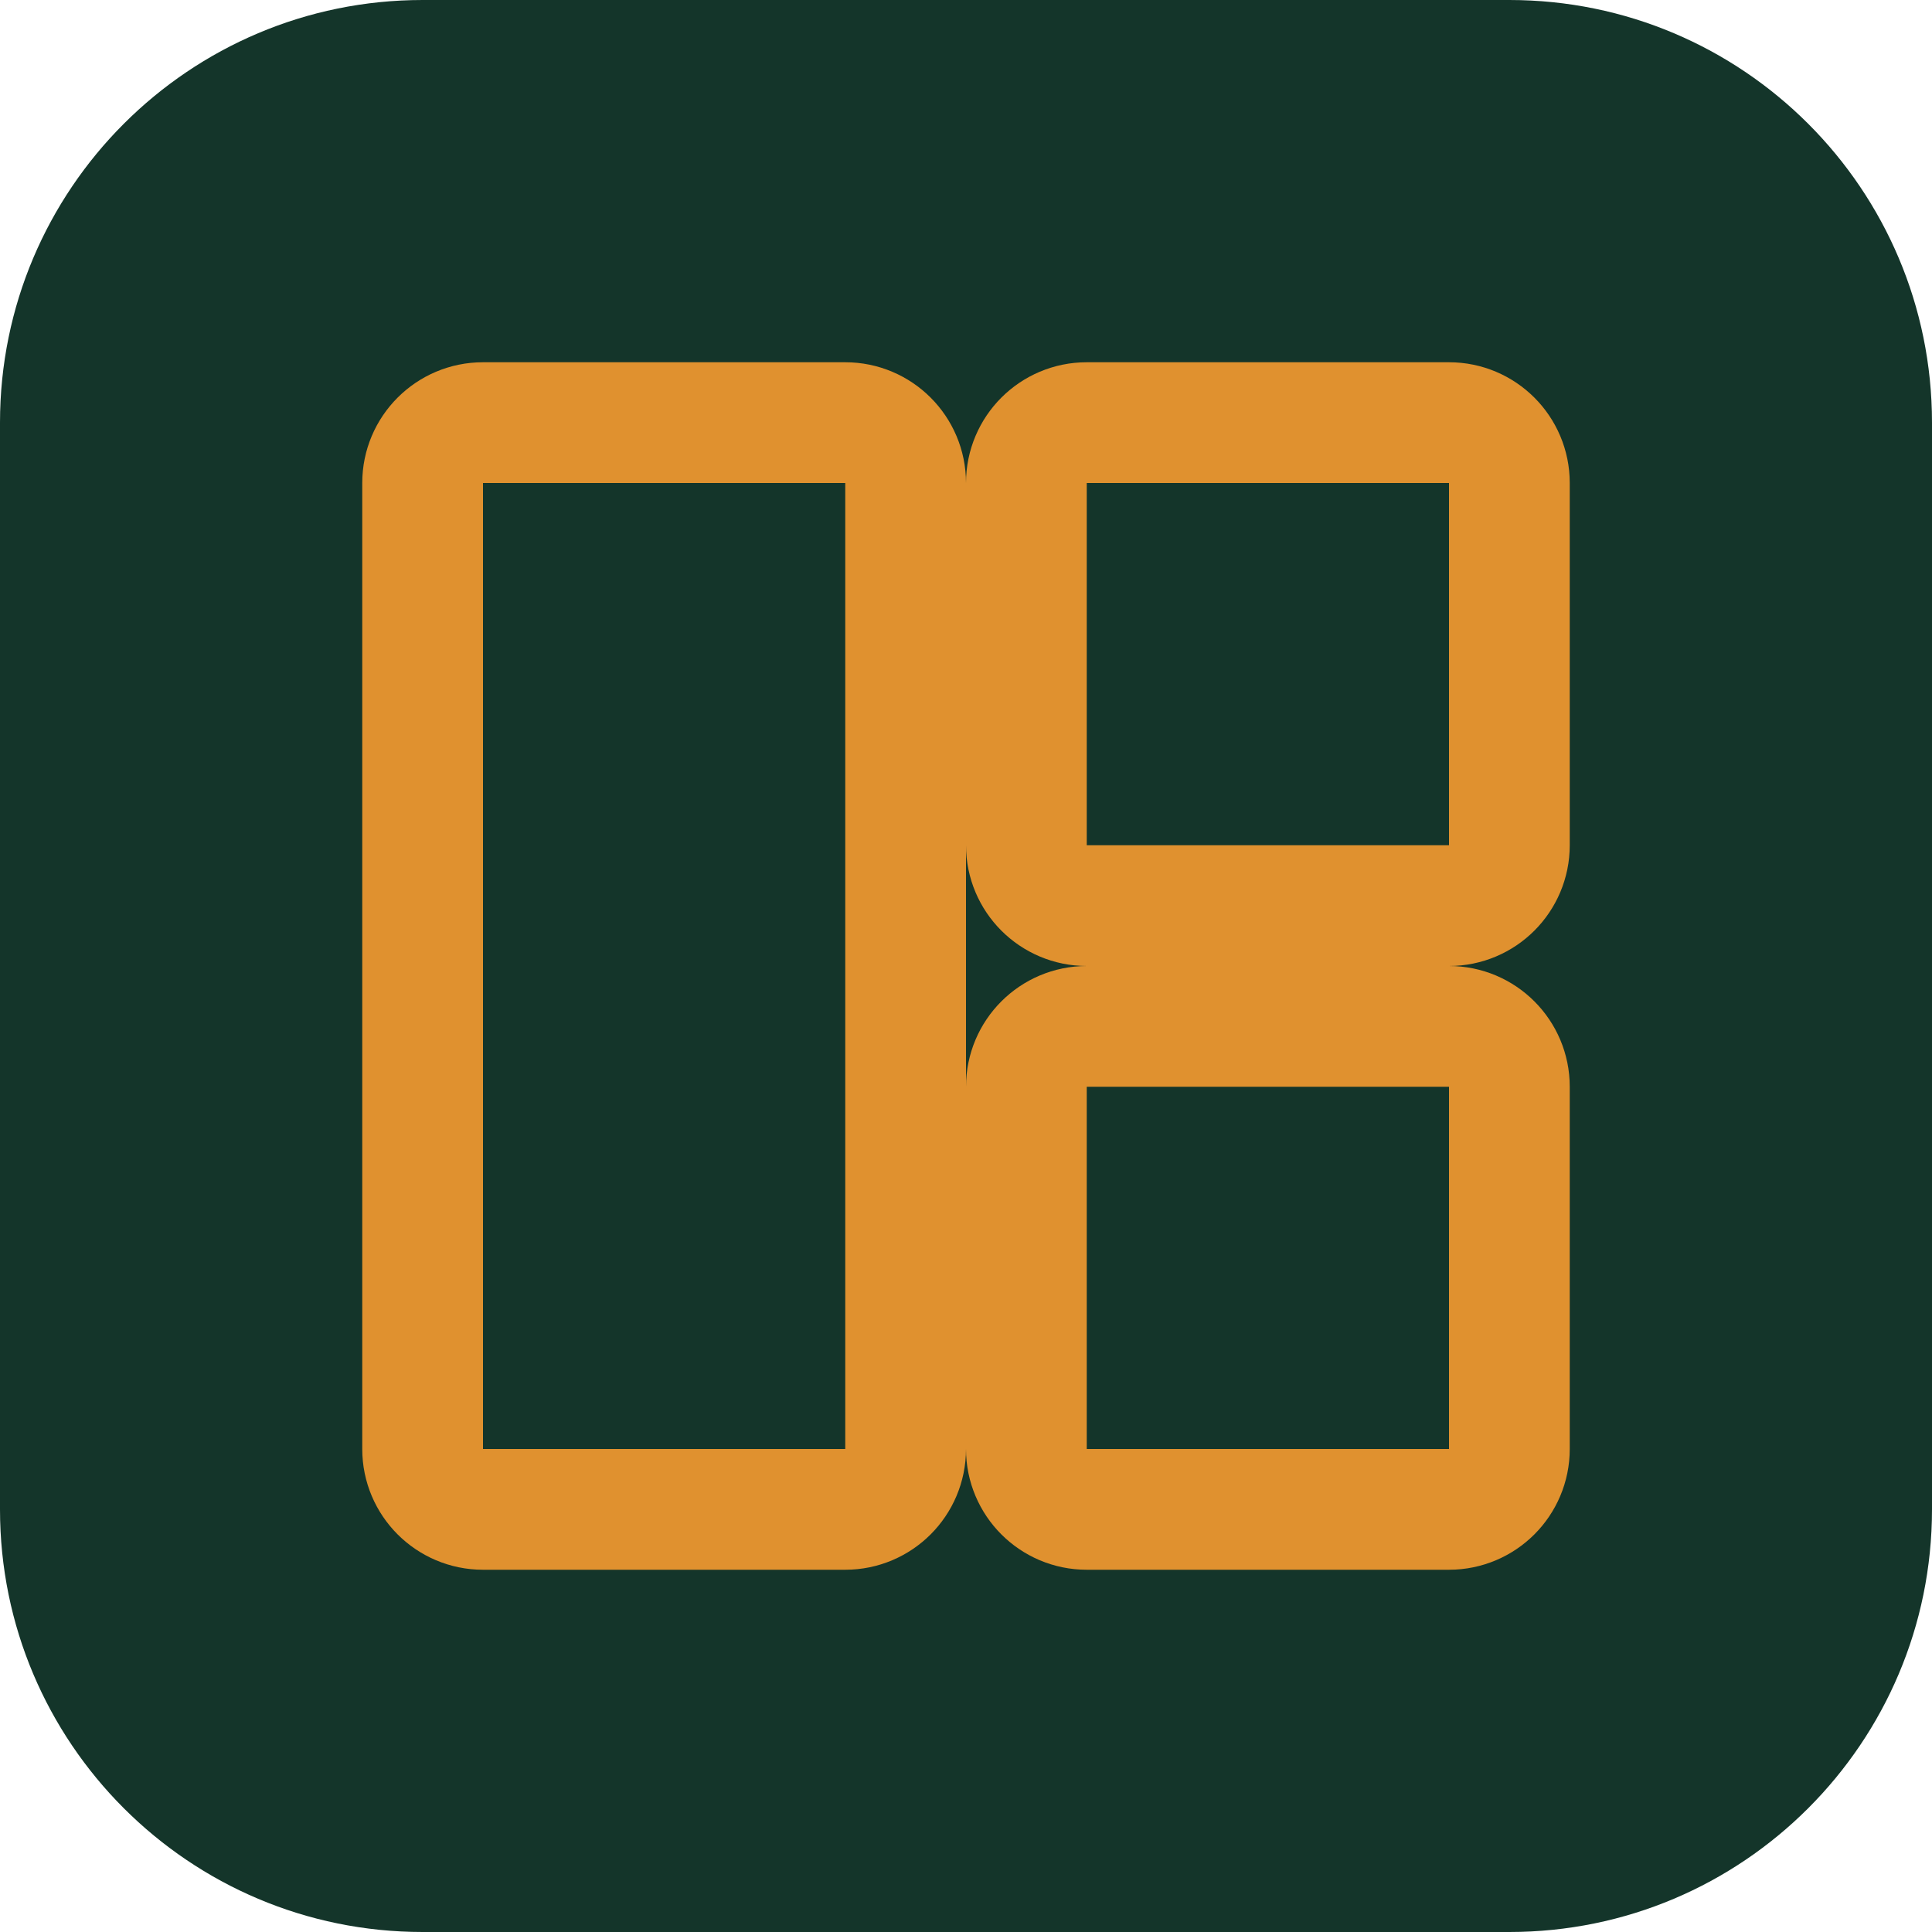
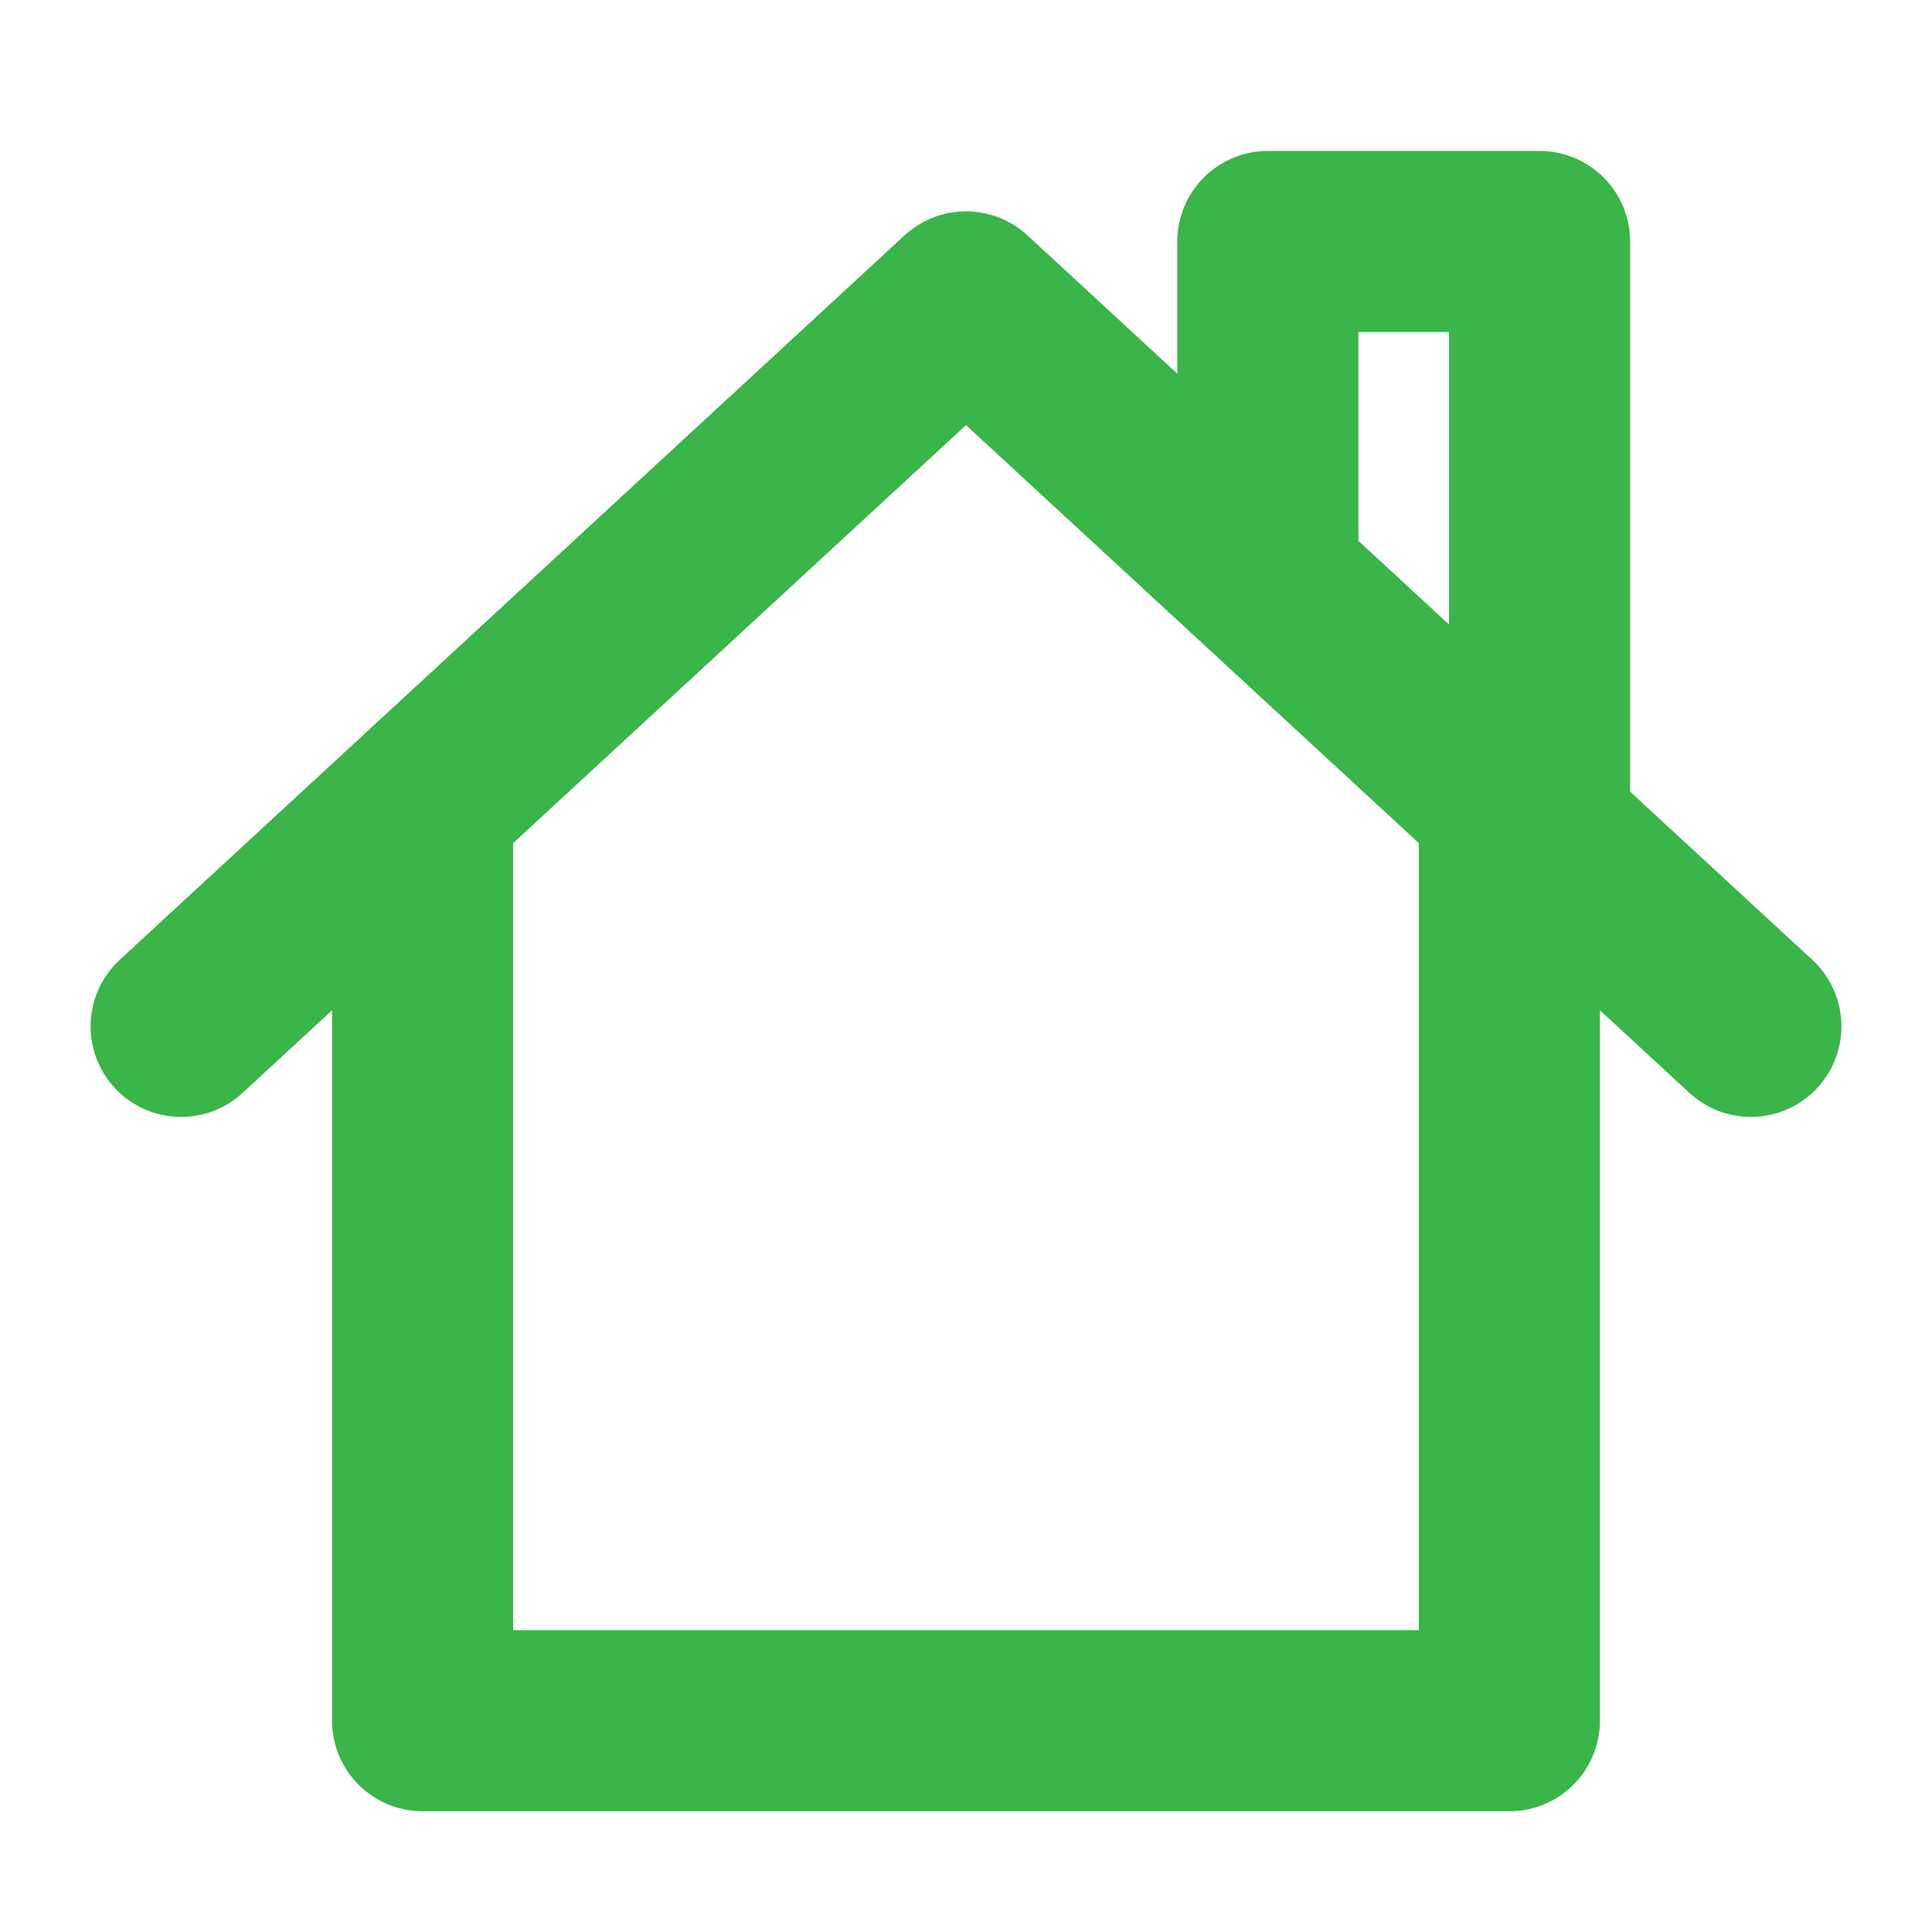
<svg xmlns="http://www.w3.org/2000/svg" viewBox="0 0 32 32">
-   <rect width="32" height="32" rx="7" fill="#14352a" />
-   <g fill="none" stroke="#e0912f" stroke-width="2">
-     <rect x="7" y="7" width="8" height="18" rx="1" />
-     <rect x="17" y="7" width="8" height="8" rx="1" />
-     <rect x="17" y="17" width="8" height="8" rx="1" />
+   <g fill="none" stroke="#39B549" stroke-width="3" stroke-linecap="round" stroke-linejoin="round">
+     <path d="M3 17 L16 5 L29 17" />
+     <path d="M21 9.6 V4 H25.5 V13.5" />
+     <path d="M7 14 V28.5 H25 V14" />
  </g>
</svg>
